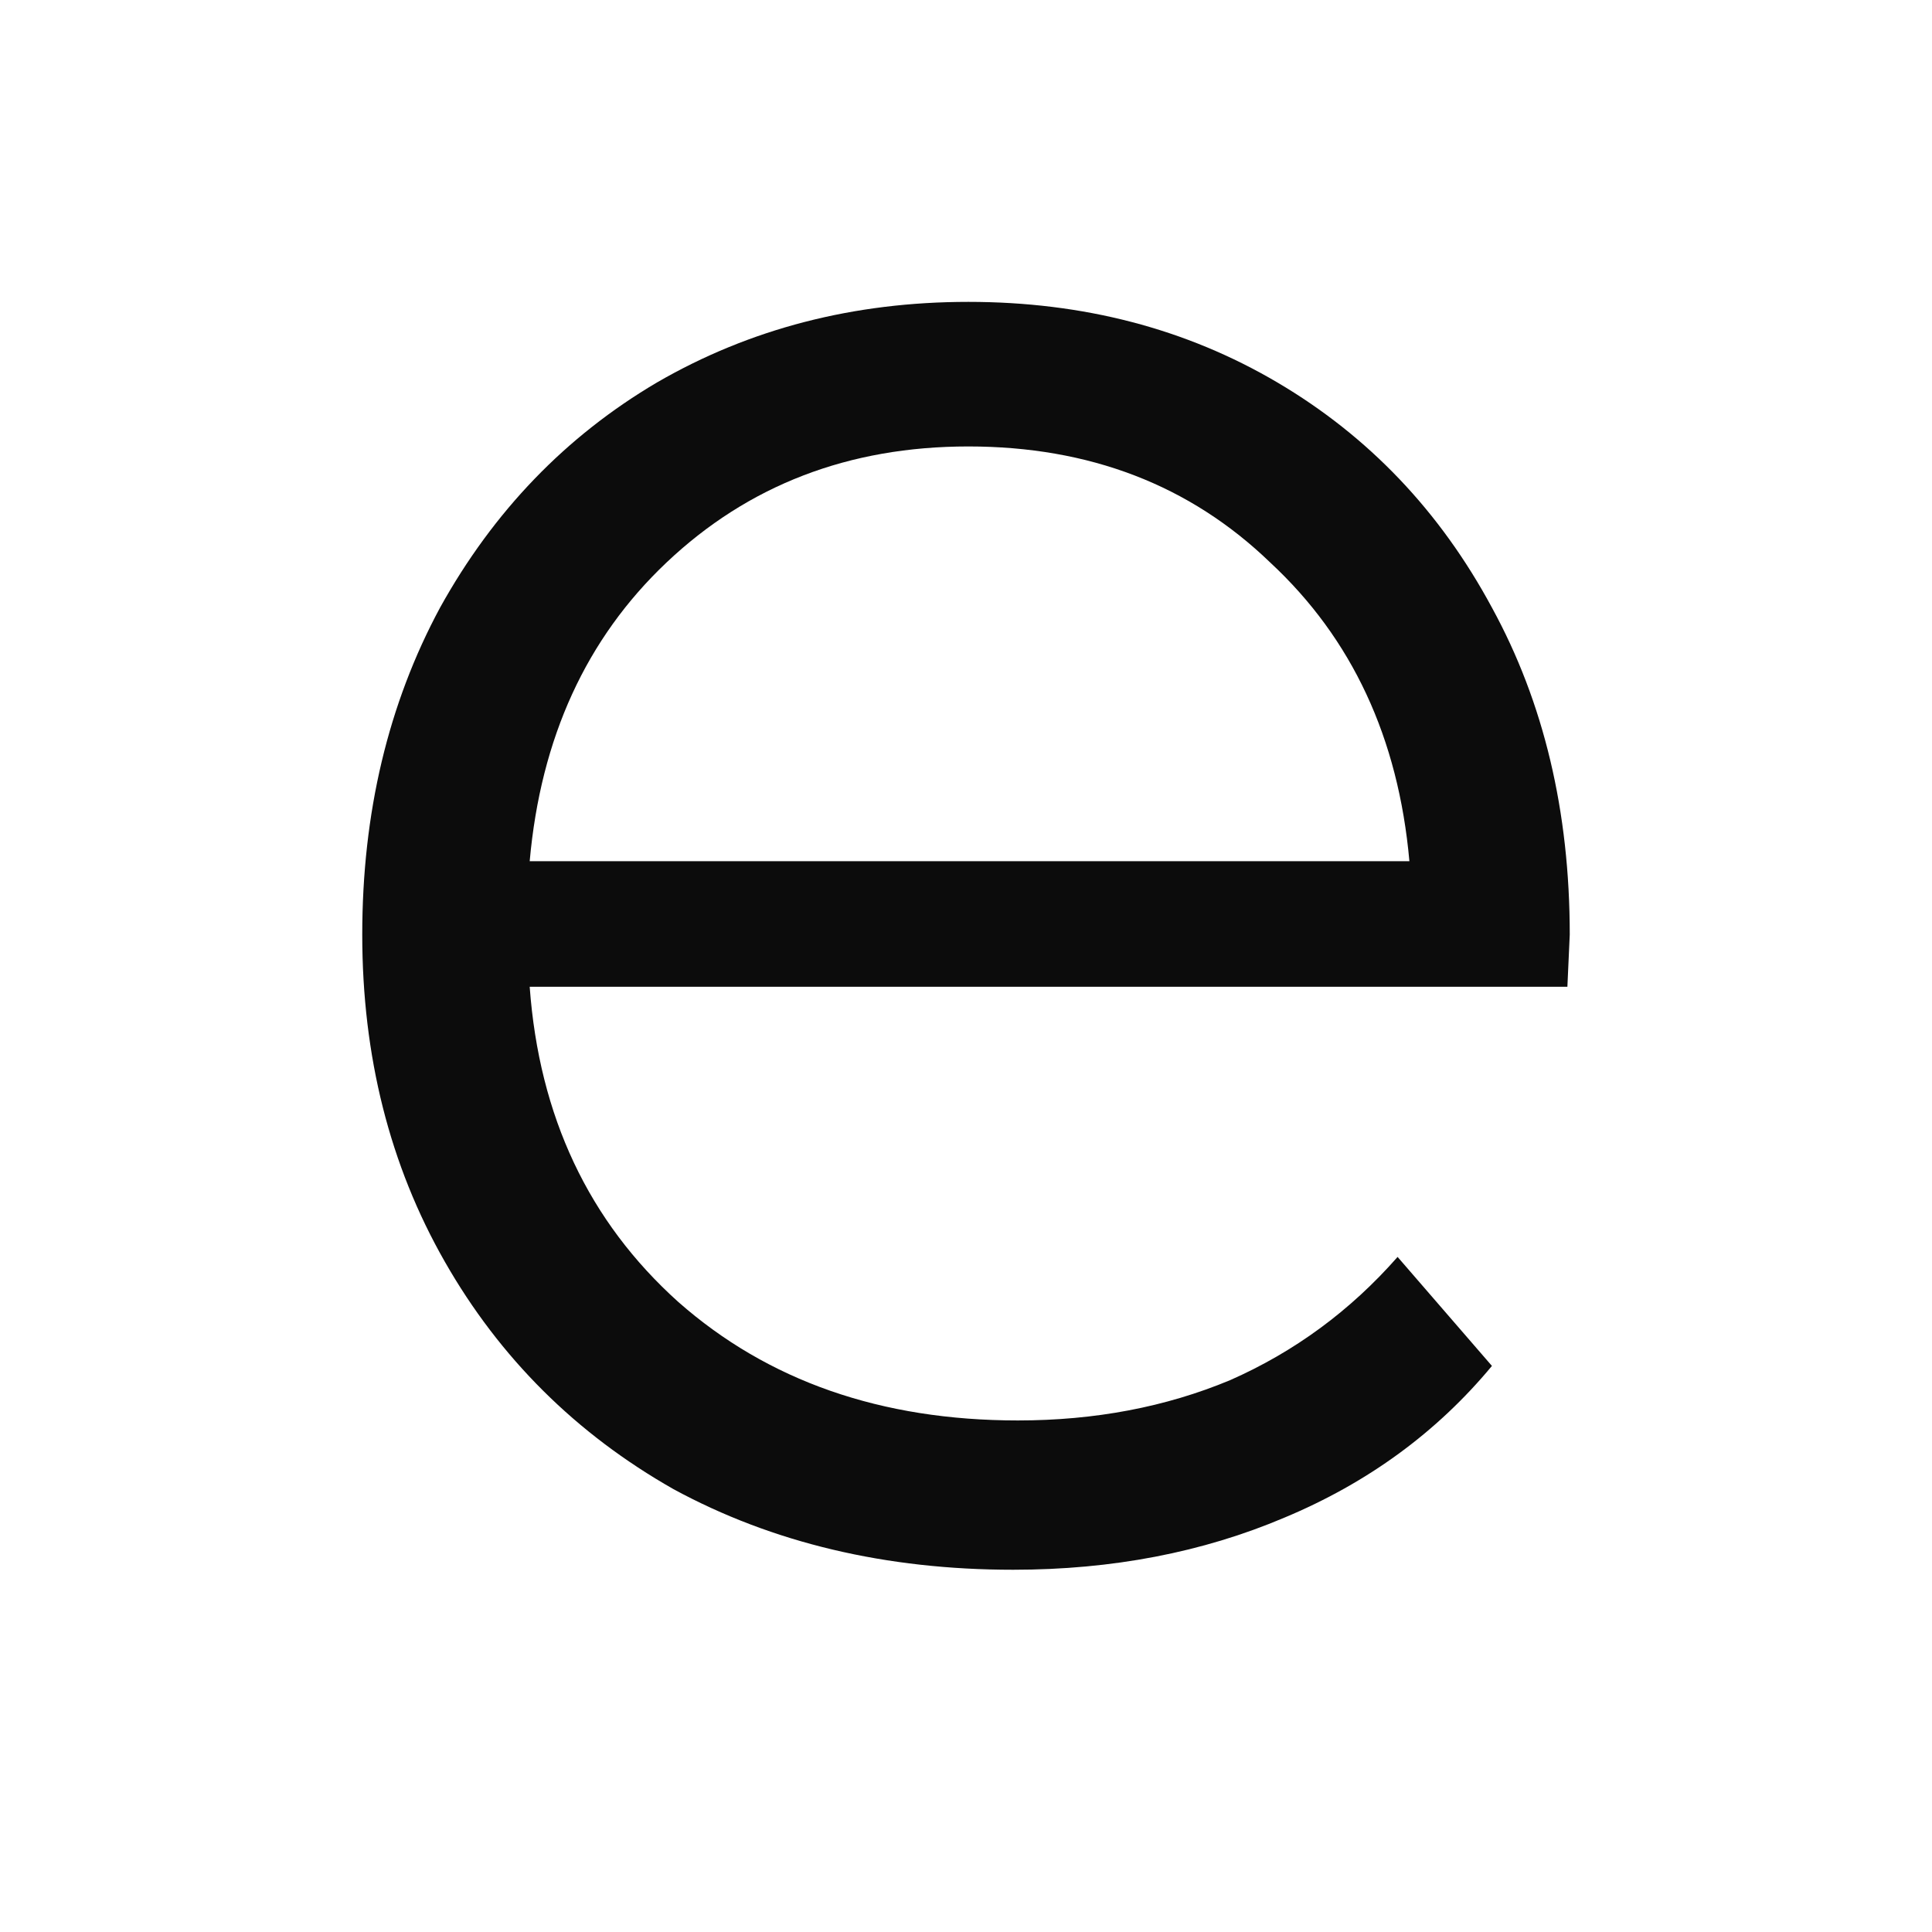
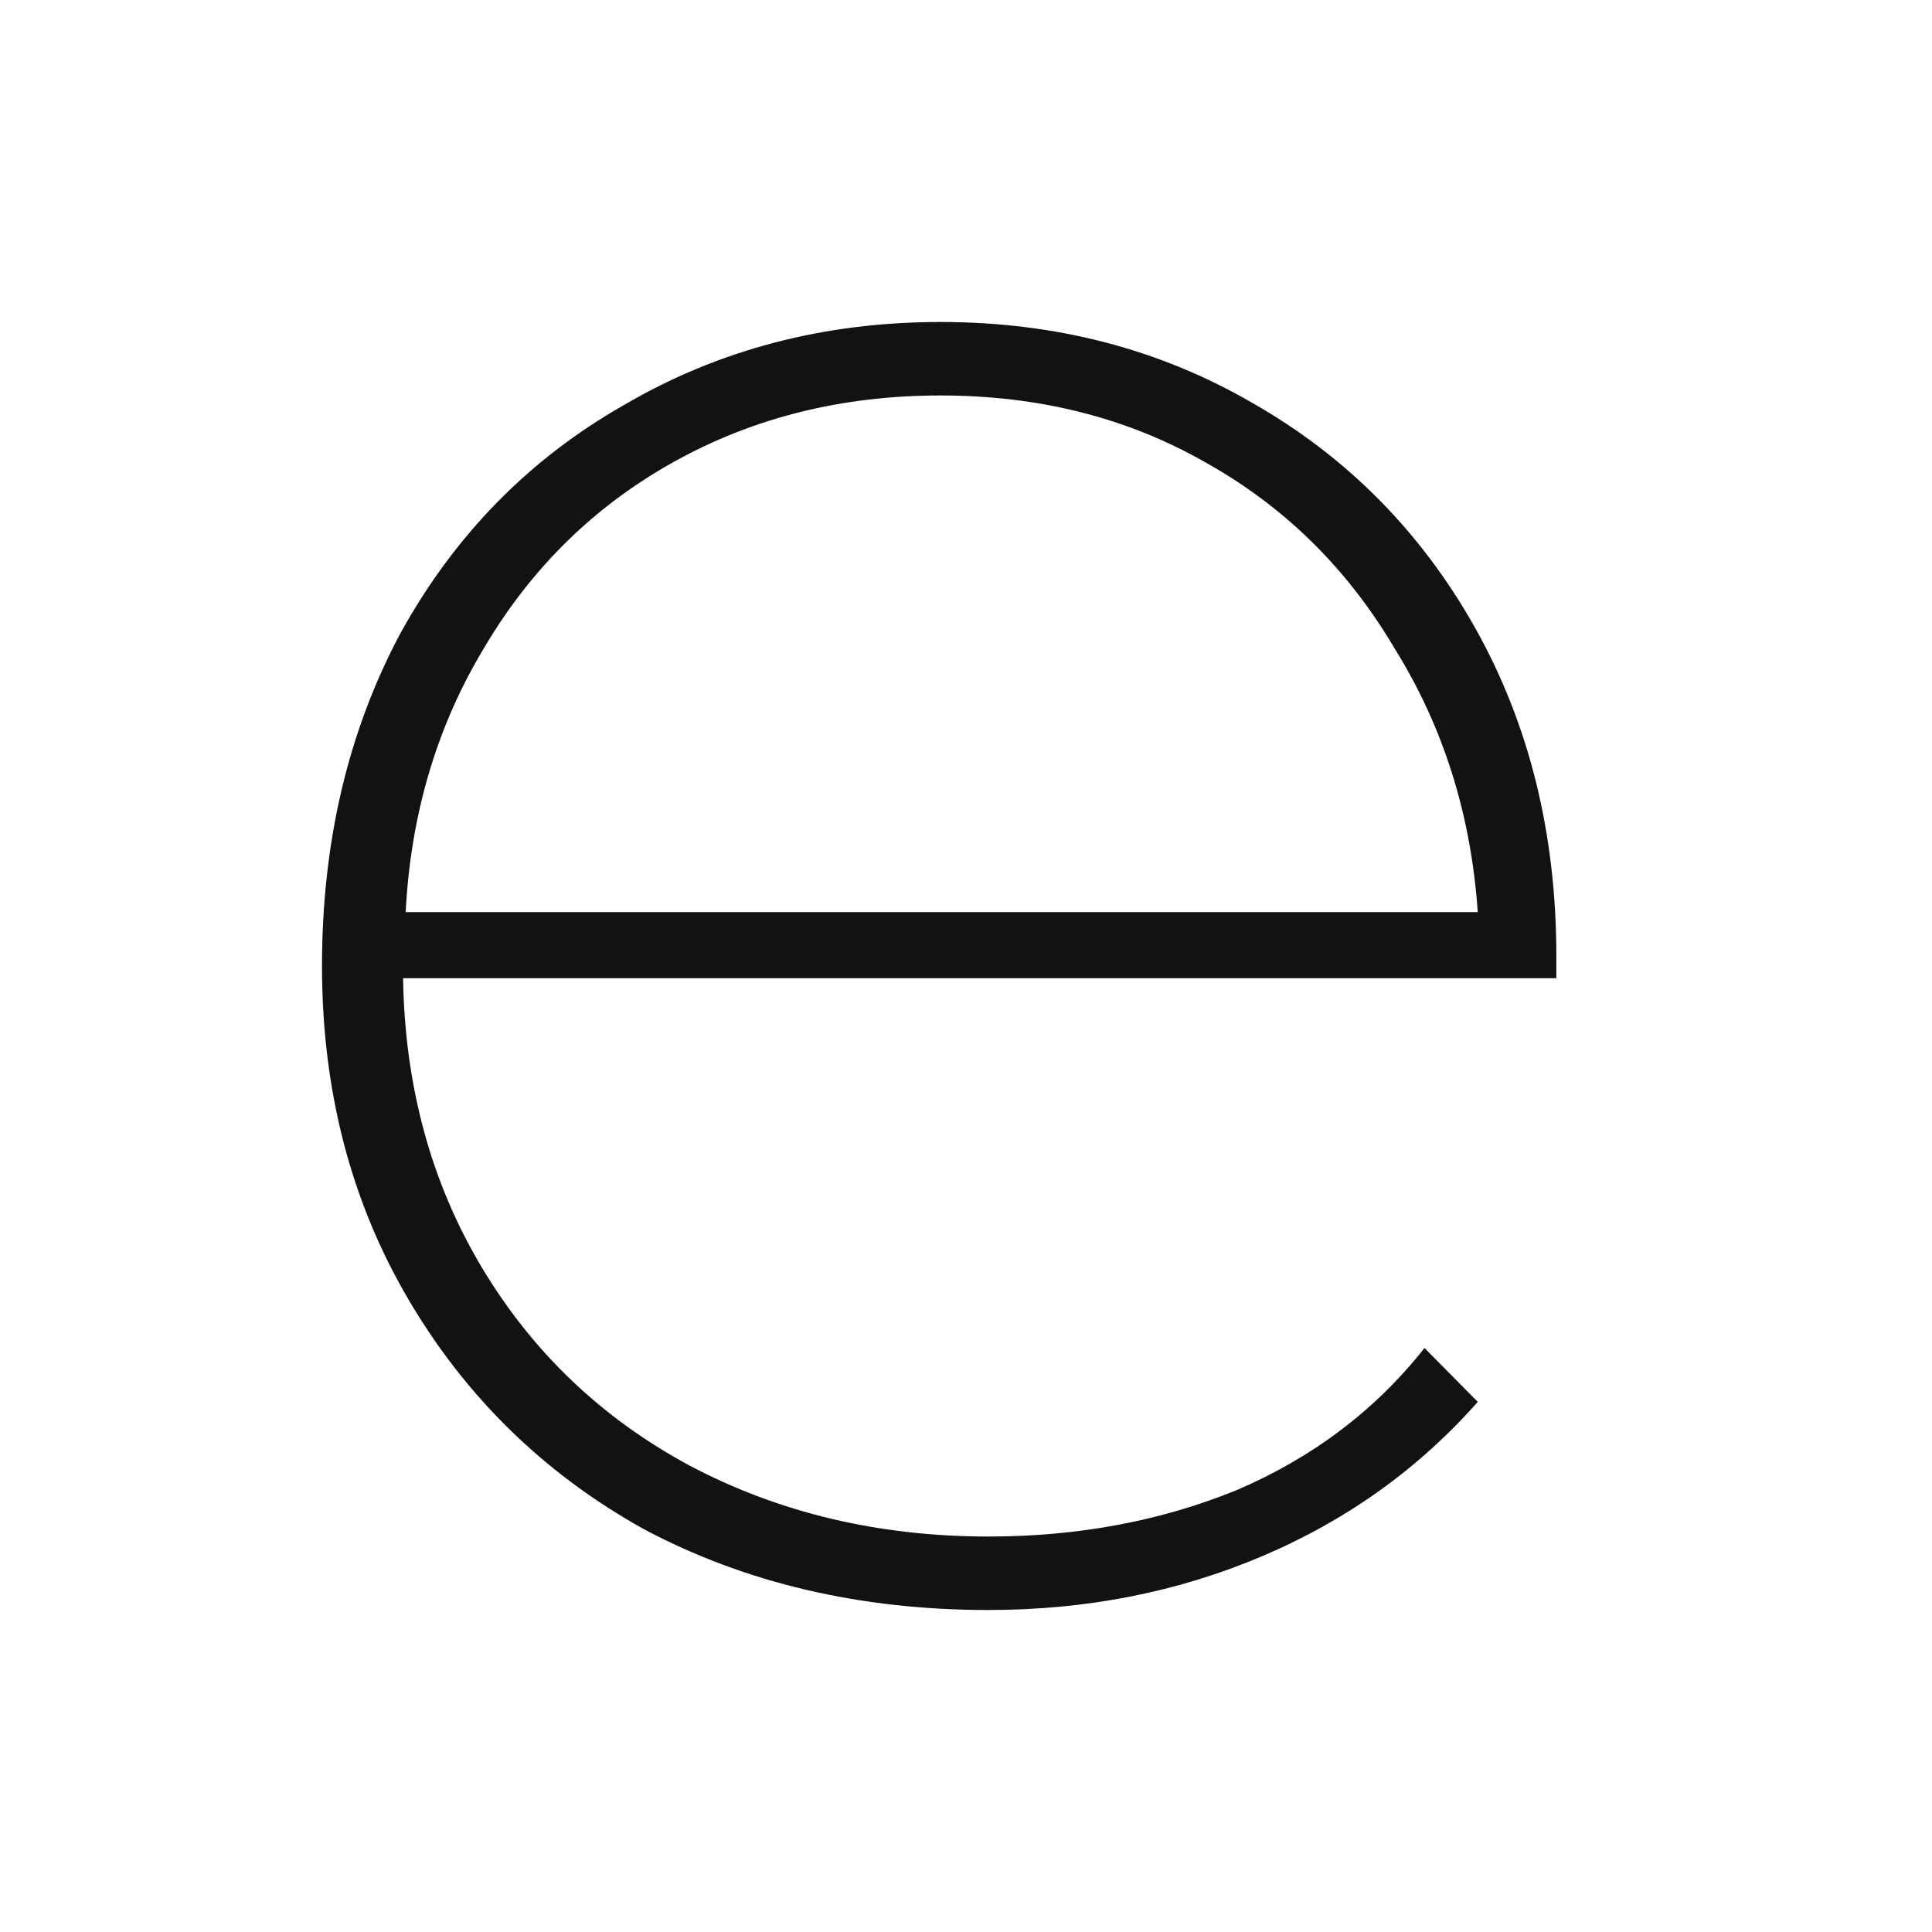
<svg xmlns="http://www.w3.org/2000/svg" width="36" height="36" viewBox="0 0 36 36" fill="none">
-   <path d="M29.206 18.387H9.87C10.046 20.801 10.969 22.759 12.639 24.26C14.309 25.732 16.418 26.468 18.967 26.468C20.402 26.468 21.721 26.218 22.922 25.717C24.123 25.187 25.163 24.422 26.042 23.421L27.8 25.452C26.774 26.689 25.485 27.631 23.933 28.279C22.409 28.926 20.725 29.25 18.879 29.25C16.506 29.25 14.396 28.75 12.551 27.749C10.734 26.718 9.313 25.305 8.288 23.509C7.263 21.714 6.75 19.682 6.75 17.415C6.75 15.149 7.233 13.117 8.2 11.322C9.196 9.526 10.544 8.127 12.243 7.126C13.972 6.125 15.905 5.625 18.044 5.625C20.183 5.625 22.102 6.125 23.801 7.126C25.5 8.127 26.833 9.526 27.8 11.322C28.767 13.088 29.25 15.119 29.25 17.415L29.206 18.387ZM18.044 8.319C15.817 8.319 13.942 9.04 12.419 10.482C10.925 11.896 10.075 13.75 9.87 16.047H26.262C26.057 13.75 25.192 11.896 23.669 10.482C22.175 9.04 20.3 8.319 18.044 8.319Z" fill="#0C0C0C" />
+   <path d="M29 18.228H7.511C7.543 20.236 8.031 22.03 8.975 23.612C9.92 25.194 11.211 26.426 12.848 27.308C14.517 28.19 16.374 28.631 18.421 28.631C20.09 28.631 21.632 28.342 23.049 27.764C24.466 27.156 25.631 26.274 26.544 25.118L27.536 26.122C26.434 27.369 25.096 28.327 23.522 28.996C21.947 29.665 20.247 30 18.421 30C16.028 30 13.887 29.498 11.998 28.494C10.14 27.46 8.676 26.03 7.606 24.205C6.535 22.38 6 20.312 6 18C6 15.688 6.488 13.62 7.464 11.795C8.472 9.97 9.857 8.555 11.62 7.551C13.383 6.517 15.351 6 17.524 6C19.665 6 21.601 6.502 23.333 7.506C25.096 8.51 26.481 9.909 27.489 11.703C28.496 13.498 29 15.536 29 17.817V18.228ZM17.524 7.369C15.697 7.369 14.044 7.779 12.565 8.601C11.085 9.422 9.904 10.578 9.023 12.068C8.141 13.528 7.653 15.171 7.559 16.996H27.536C27.41 15.171 26.89 13.528 25.977 12.068C25.096 10.578 23.915 9.422 22.435 8.601C20.987 7.779 19.35 7.369 17.524 7.369Z" fill="#121212" />
</svg>
